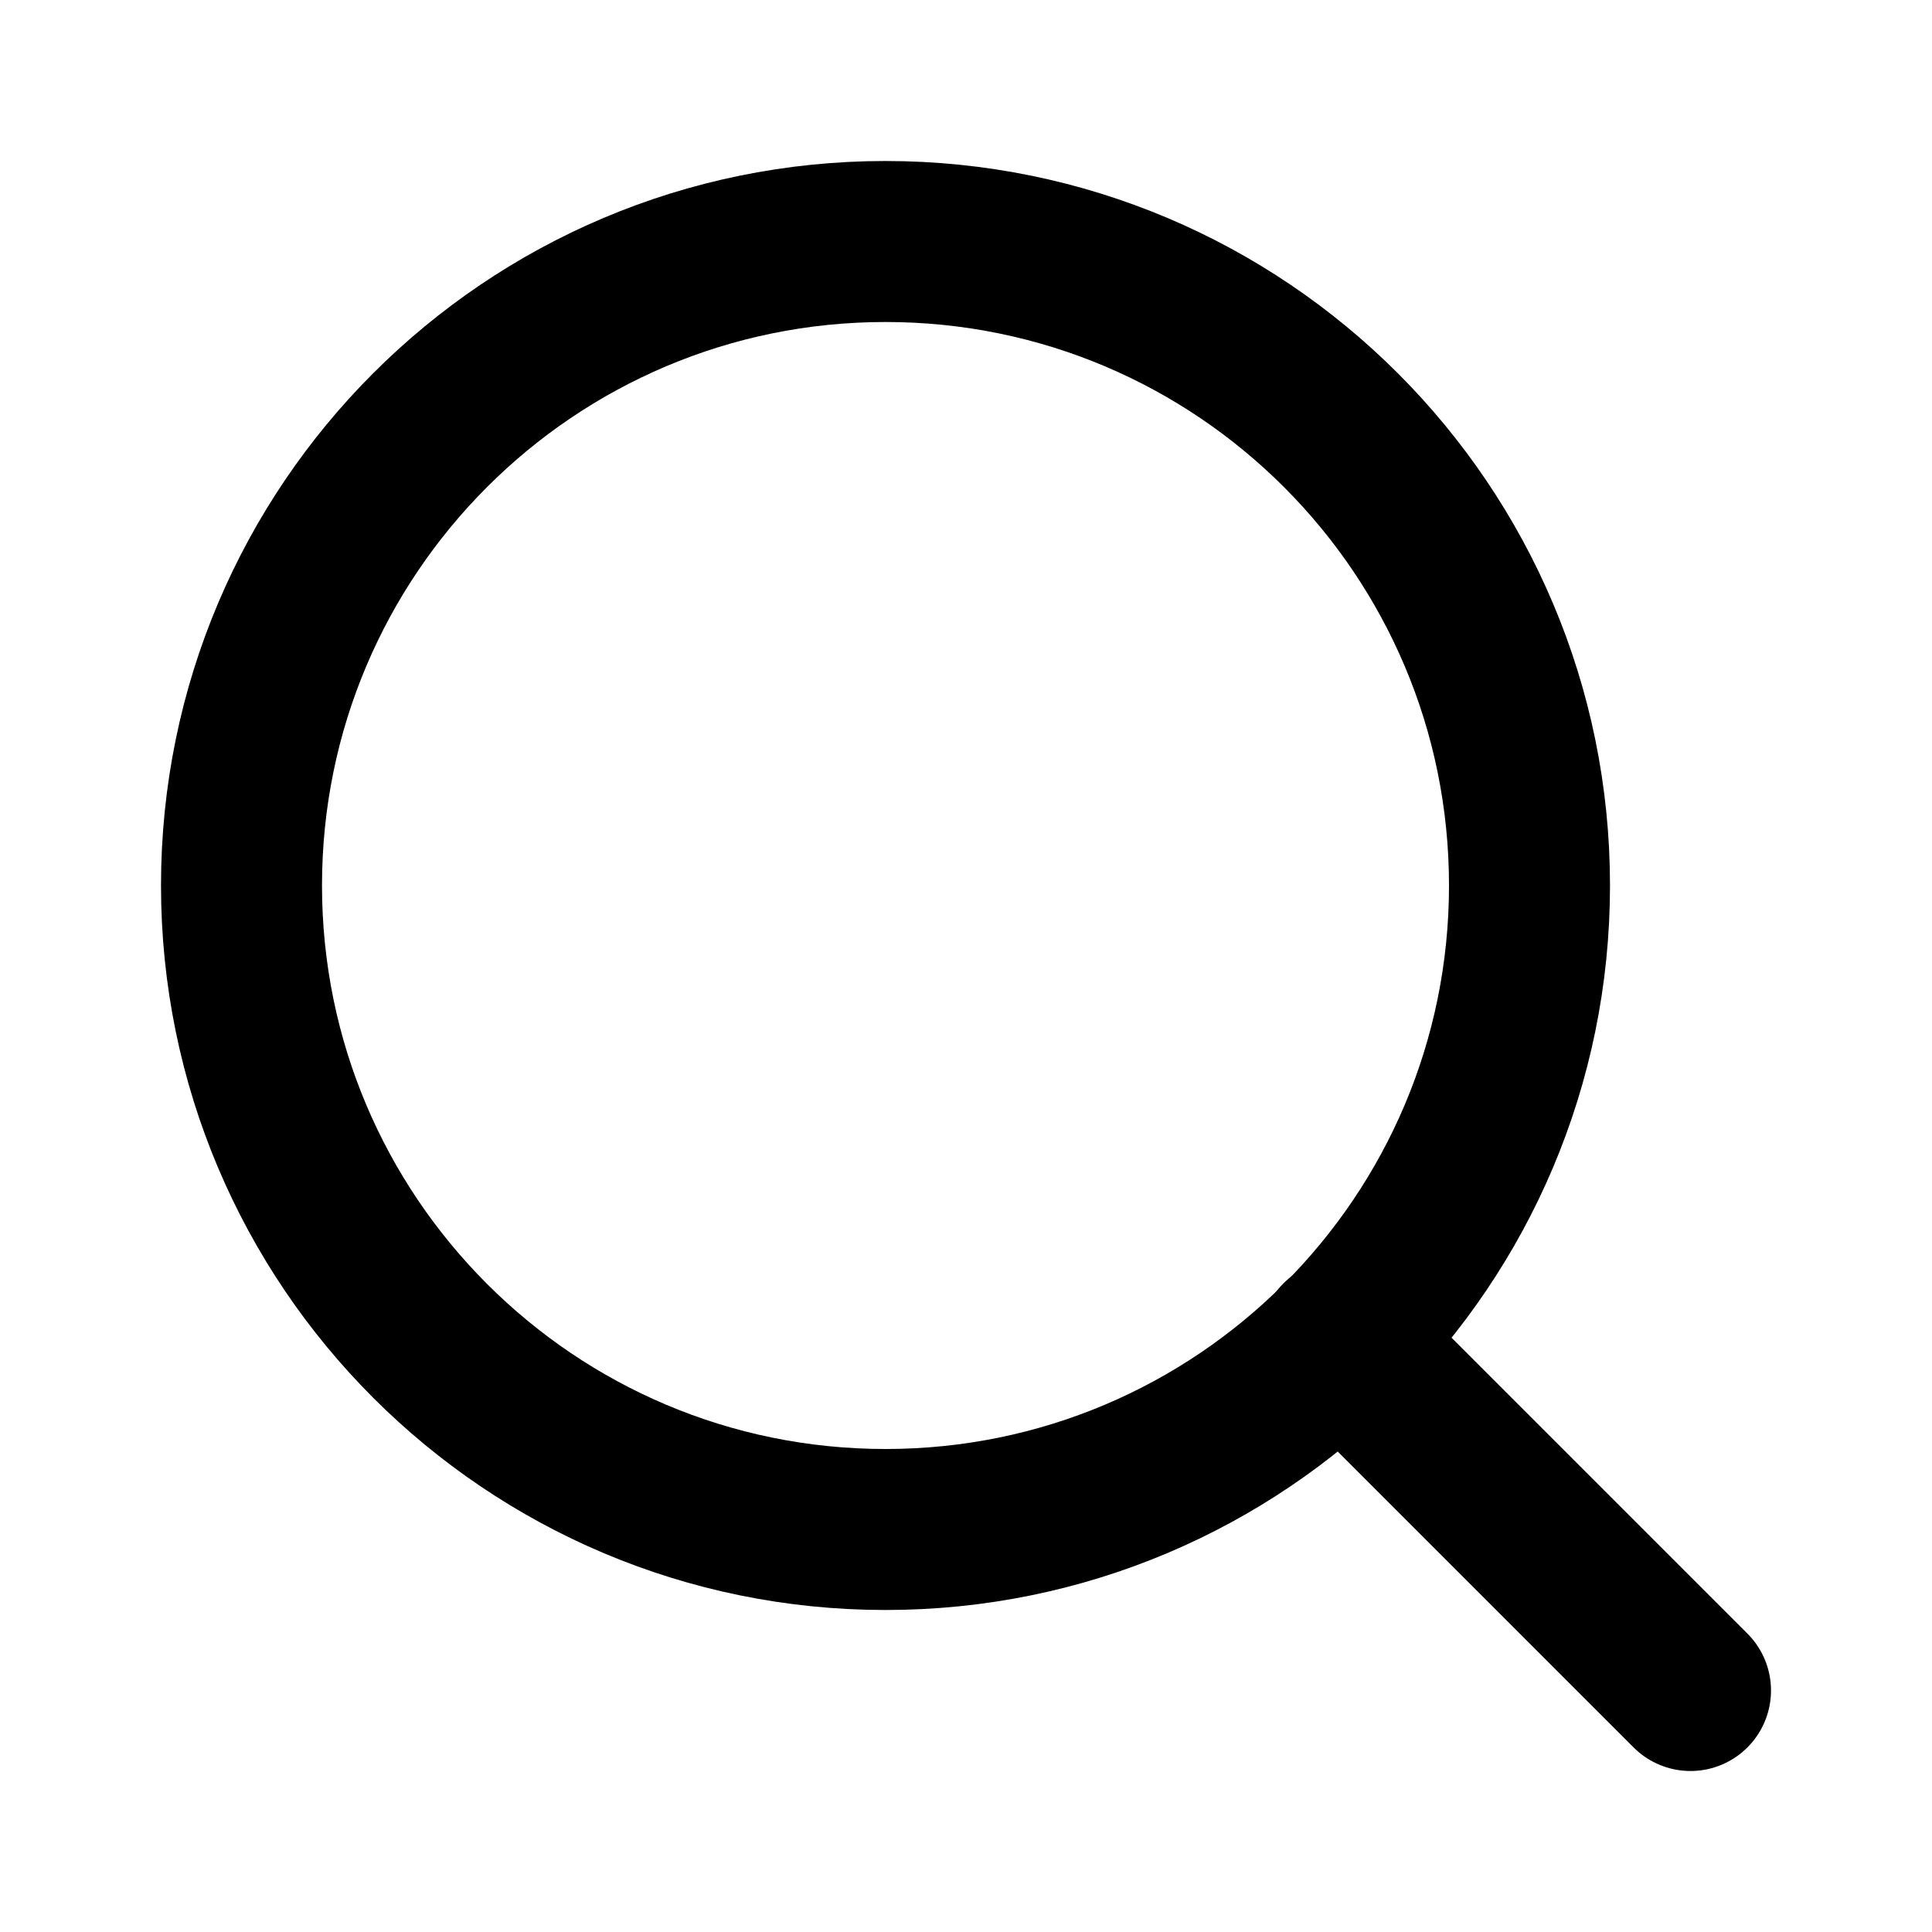
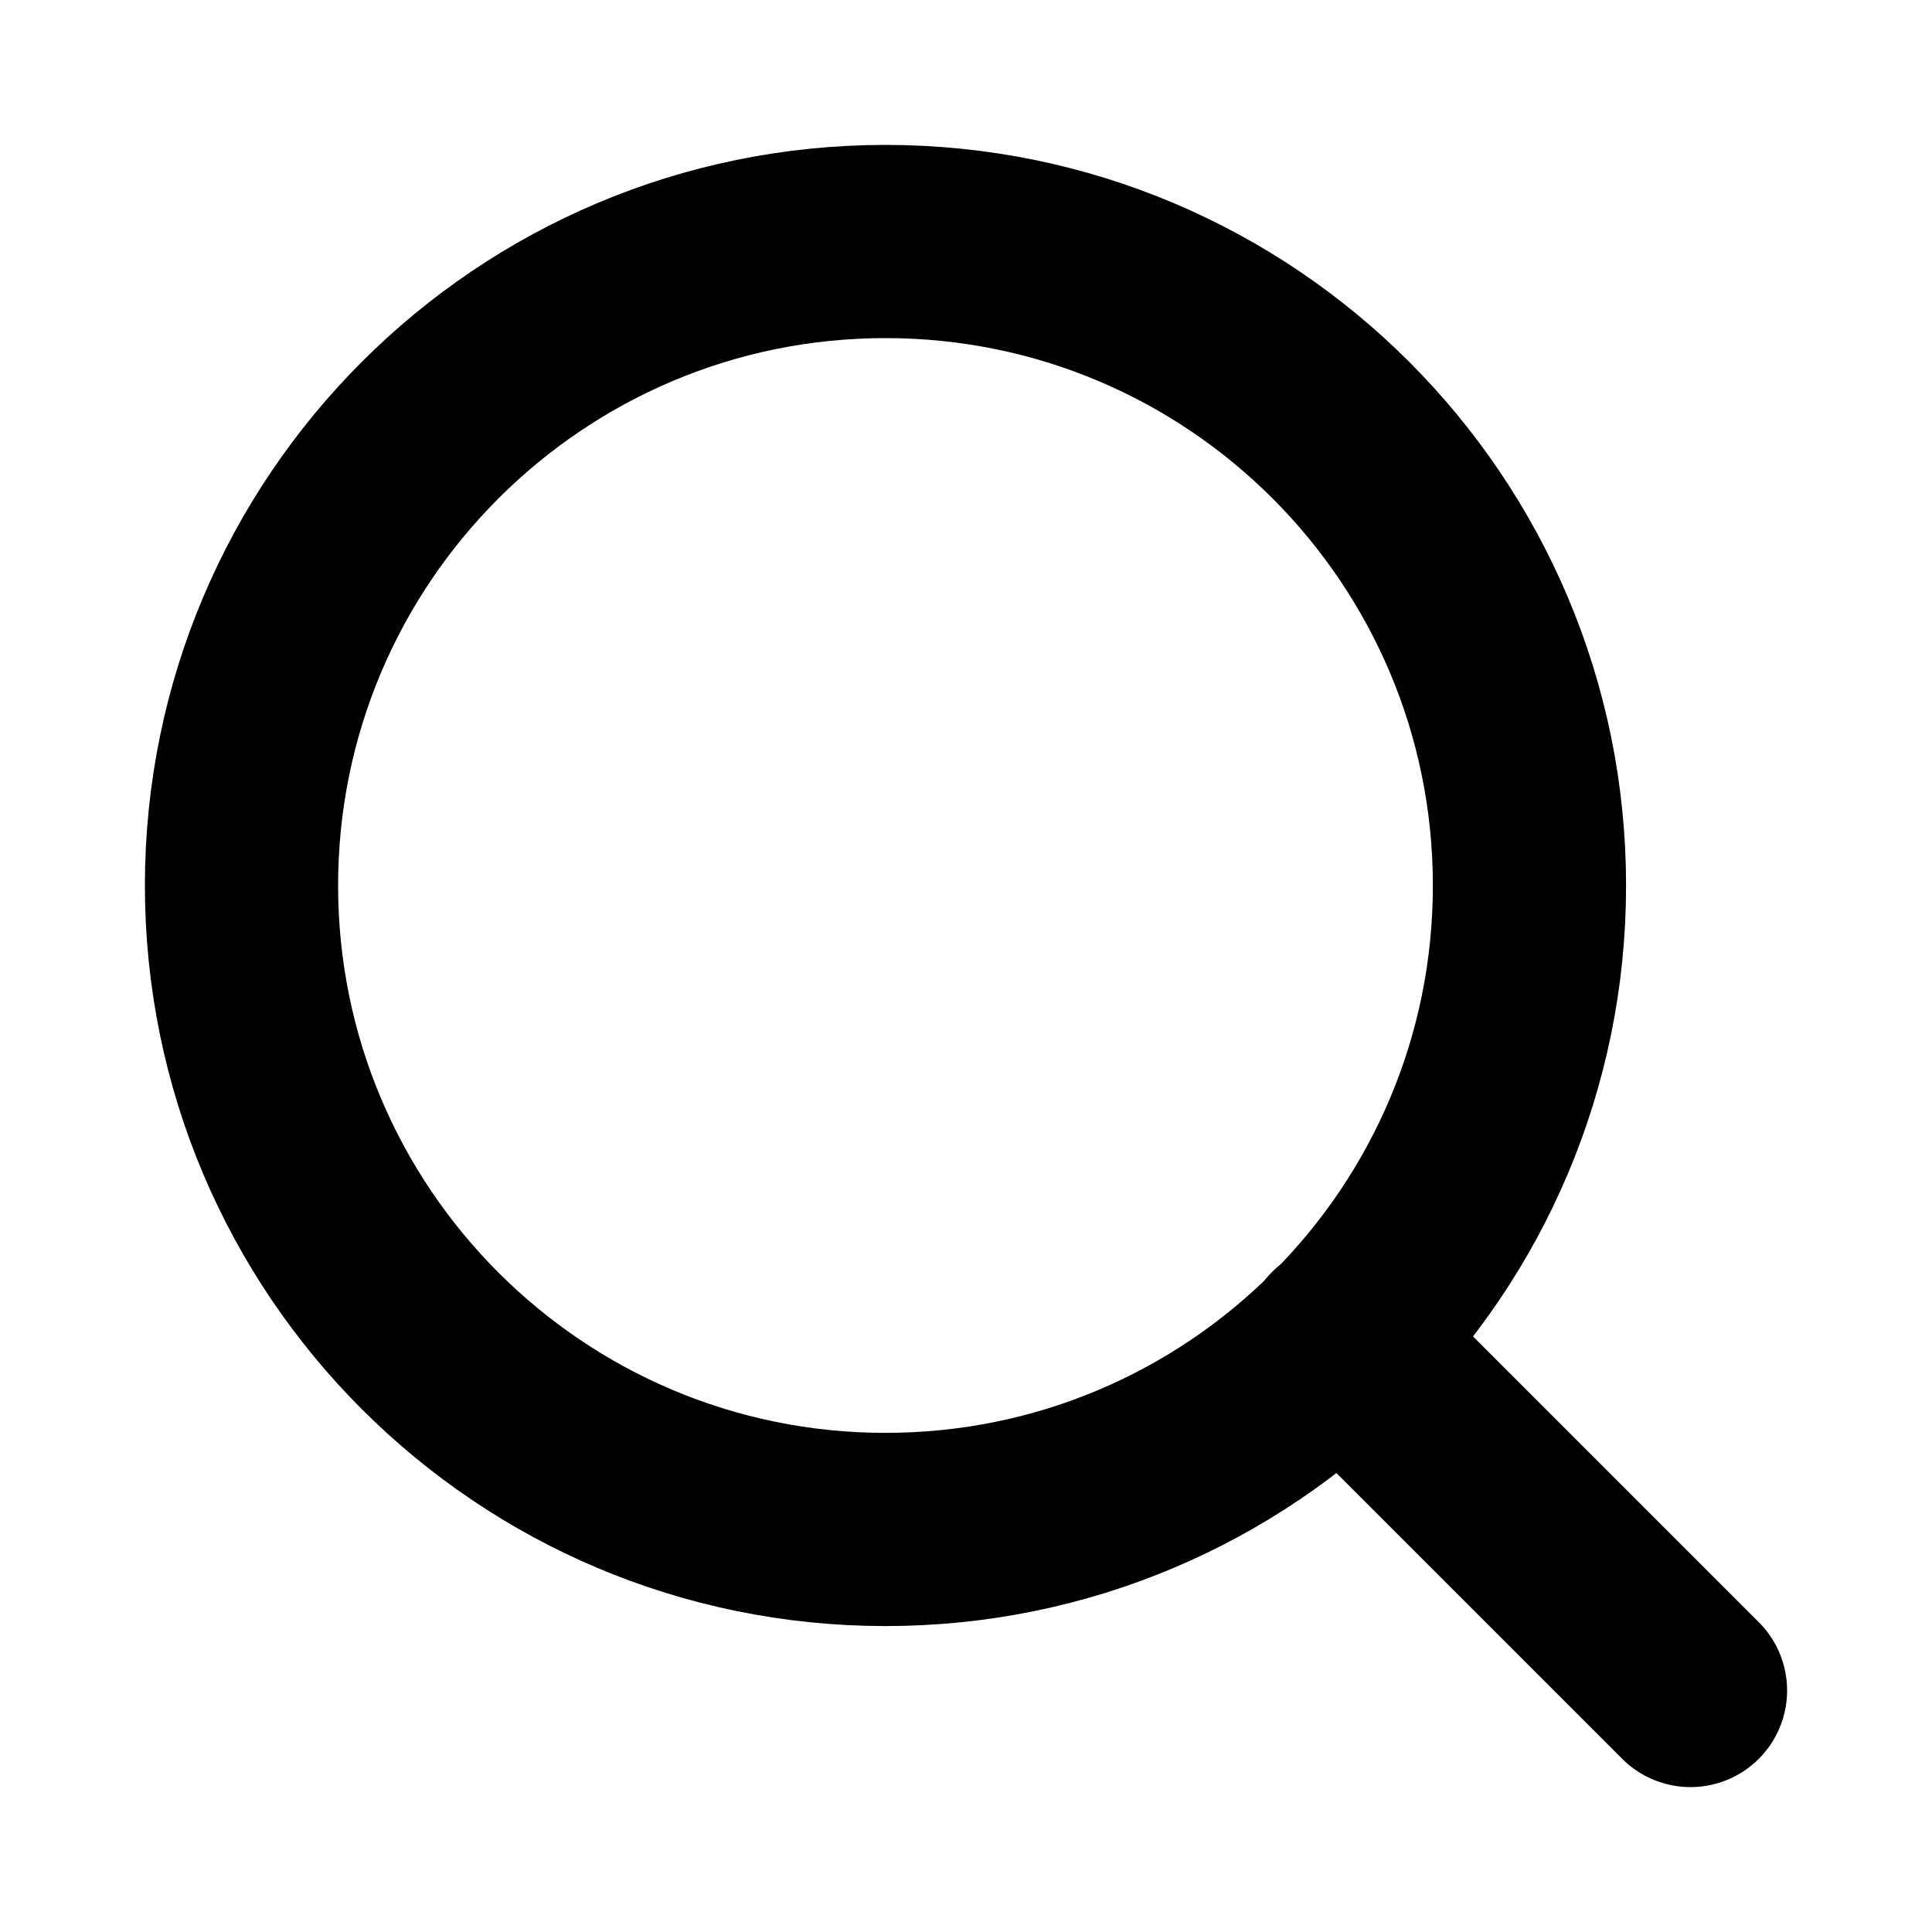
- <svg xmlns="http://www.w3.org/2000/svg" width="24" height="24" viewBox="0 0 24 24" fill="none">
-   <path d="M11 19C15.418 19 19 15.418 19 11C19 6.582 15.418 3 11 3C6.582 3 3 6.582 3 11C3 15.418 6.582 19 11 19Z" stroke="black" stroke-width="2" stroke-linecap="round" stroke-linejoin="round" />
-   <path d="M21 21L16.65 16.65" stroke="black" stroke-width="2" stroke-linecap="round" stroke-linejoin="round" />
+ <svg xmlns="http://www.w3.org/2000/svg" width="20" height="20" viewBox="0 0 20 20" fill="none">
+   <path d="M9.167 15.833C12.849 15.833 15.833 12.849 15.833 9.167C15.833 5.485 12.849 2.5 9.167 2.5C5.485 2.5 2.5 5.485 2.5 9.167C2.5 12.849 5.485 15.833 9.167 15.833Z" stroke="black" stroke-width="2" stroke-linecap="round" stroke-linejoin="round" />
+   <path d="M17.5 17.5L13.875 13.875" stroke="black" stroke-width="2" stroke-linecap="round" stroke-linejoin="round" />
</svg>
